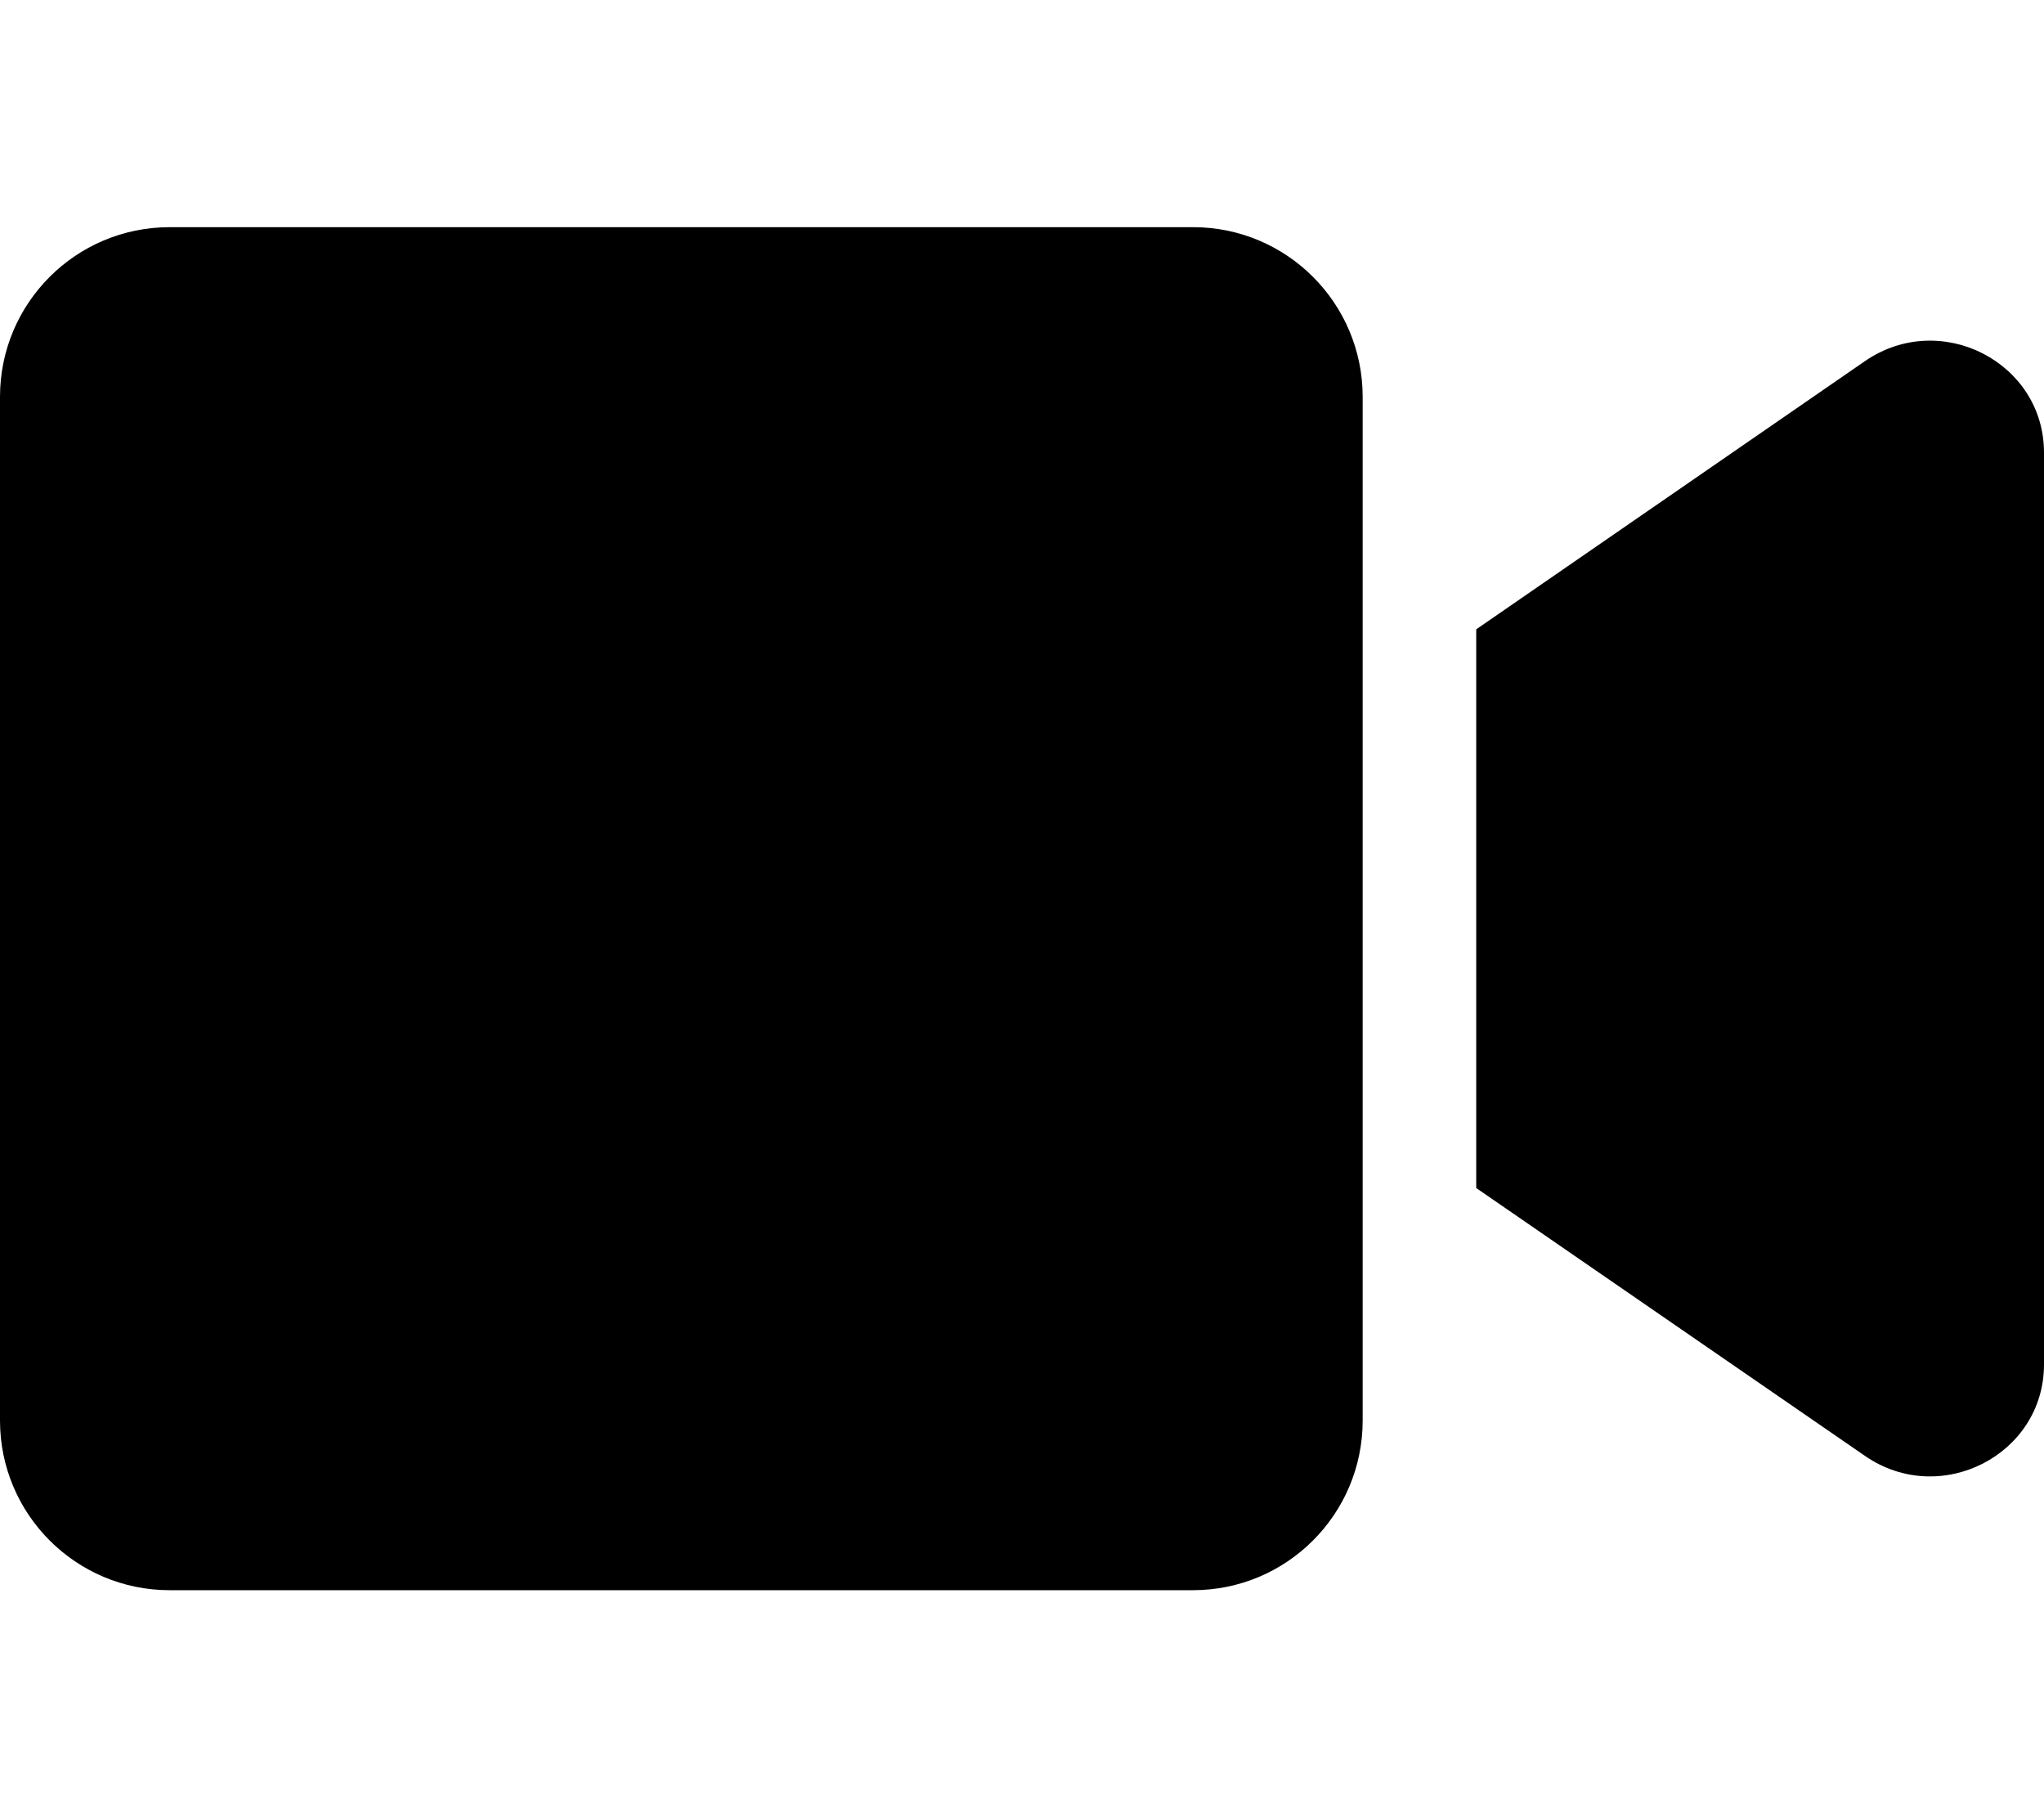
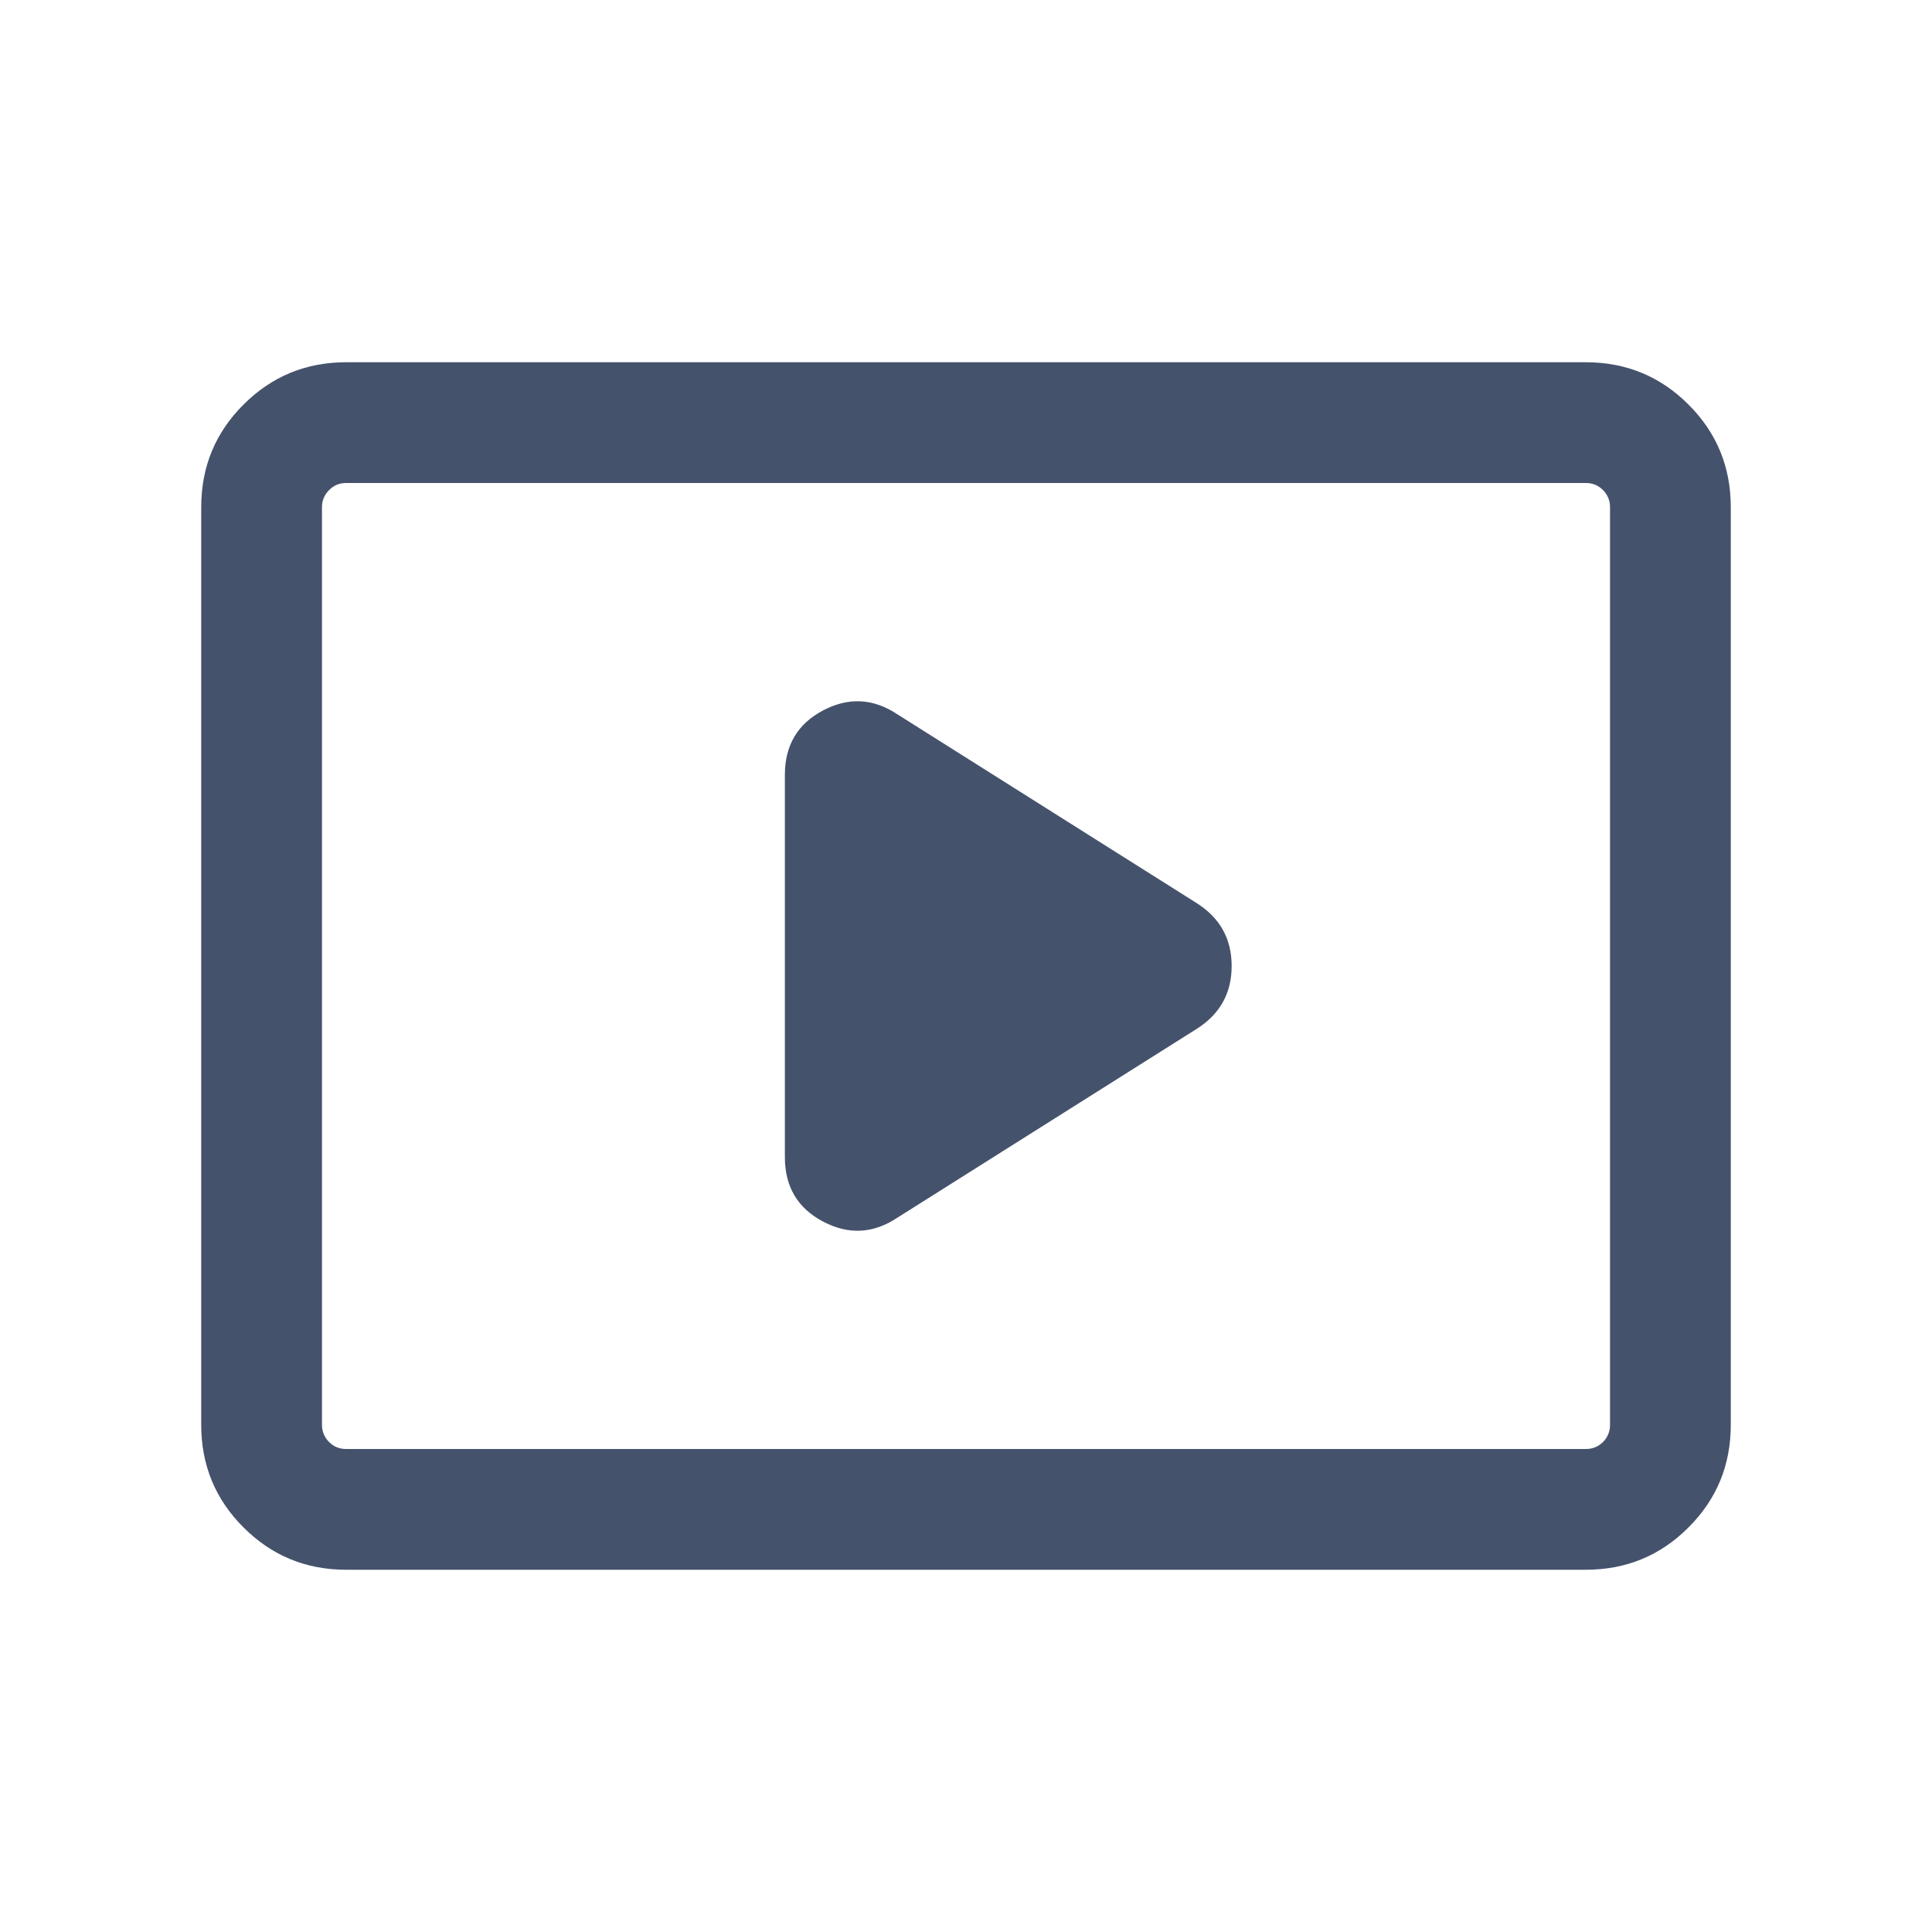
- <svg xmlns="http://www.w3.org/2000/svg" viewBox="0 0 576 512">
-   <path d="M336.2 64H47.8C21.4 64 0 85.4 0 111.8v288.4C0 426.6 21.4 448 47.8 448h288.4c26.4 0 47.8-21.4 47.8-47.8V111.8c0-26.4-21.4-47.8-47.8-47.8zm189.4 37.7L416 177.3v157.4l109.6 75.5c21.2 14.6 50.4-.3 50.4-25.8V127.5c0-25.4-29.1-40.4-50.4-25.8z" />
+ <svg xmlns="http://www.w3.org/2000/svg" width="20" height="20" viewBox="0 0 20 20" fill="none">
+   <mask id="mask0_3_136" style="mask-type:alpha" maskUnits="userSpaceOnUse" x="0" y="0" width="20" height="20">
+     <rect width="20" height="20" fill="#D9D9D9" />
+   </mask>
+   <g mask="url(#mask0_3_136)">
+     <path d="M9.292 12.604L12.396 10.646C12.632 10.493 12.75 10.278 12.75 10C12.75 9.722 12.632 9.507 12.396 9.354L9.292 7.396C9.042 7.229 8.785 7.215 8.521 7.354C8.257 7.493 8.125 7.715 8.125 8.021V11.979C8.125 12.285 8.257 12.507 8.521 12.646C8.785 12.785 9.042 12.771 9.292 12.604ZM3.583 16.25C3.167 16.25 2.813 16.104 2.521 15.812C2.229 15.521 2.083 15.167 2.083 14.75V5.25C2.083 4.833 2.229 4.479 2.521 4.188C2.813 3.896 3.167 3.75 3.583 3.75H16.417C16.833 3.75 17.188 3.896 17.479 4.188C17.771 4.479 17.917 4.833 17.917 5.25V14.75C17.917 15.167 17.771 15.521 17.479 15.812C17.188 16.104 16.833 16.25 16.417 16.25H3.583ZM3.583 15H16.417C16.486 15 16.545 14.976 16.594 14.928C16.642 14.879 16.667 14.819 16.667 14.75V5.25C16.667 5.181 16.642 5.122 16.594 5.073C16.545 5.024 16.486 5 16.417 5H3.583C3.514 5 3.455 5.024 3.407 5.073C3.358 5.122 3.333 5.181 3.333 5.25V14.75C3.333 14.819 3.358 14.879 3.407 14.928C3.455 14.976 3.514 15 3.583 15Z" fill="#45526C" />
+   </g>
</svg>
